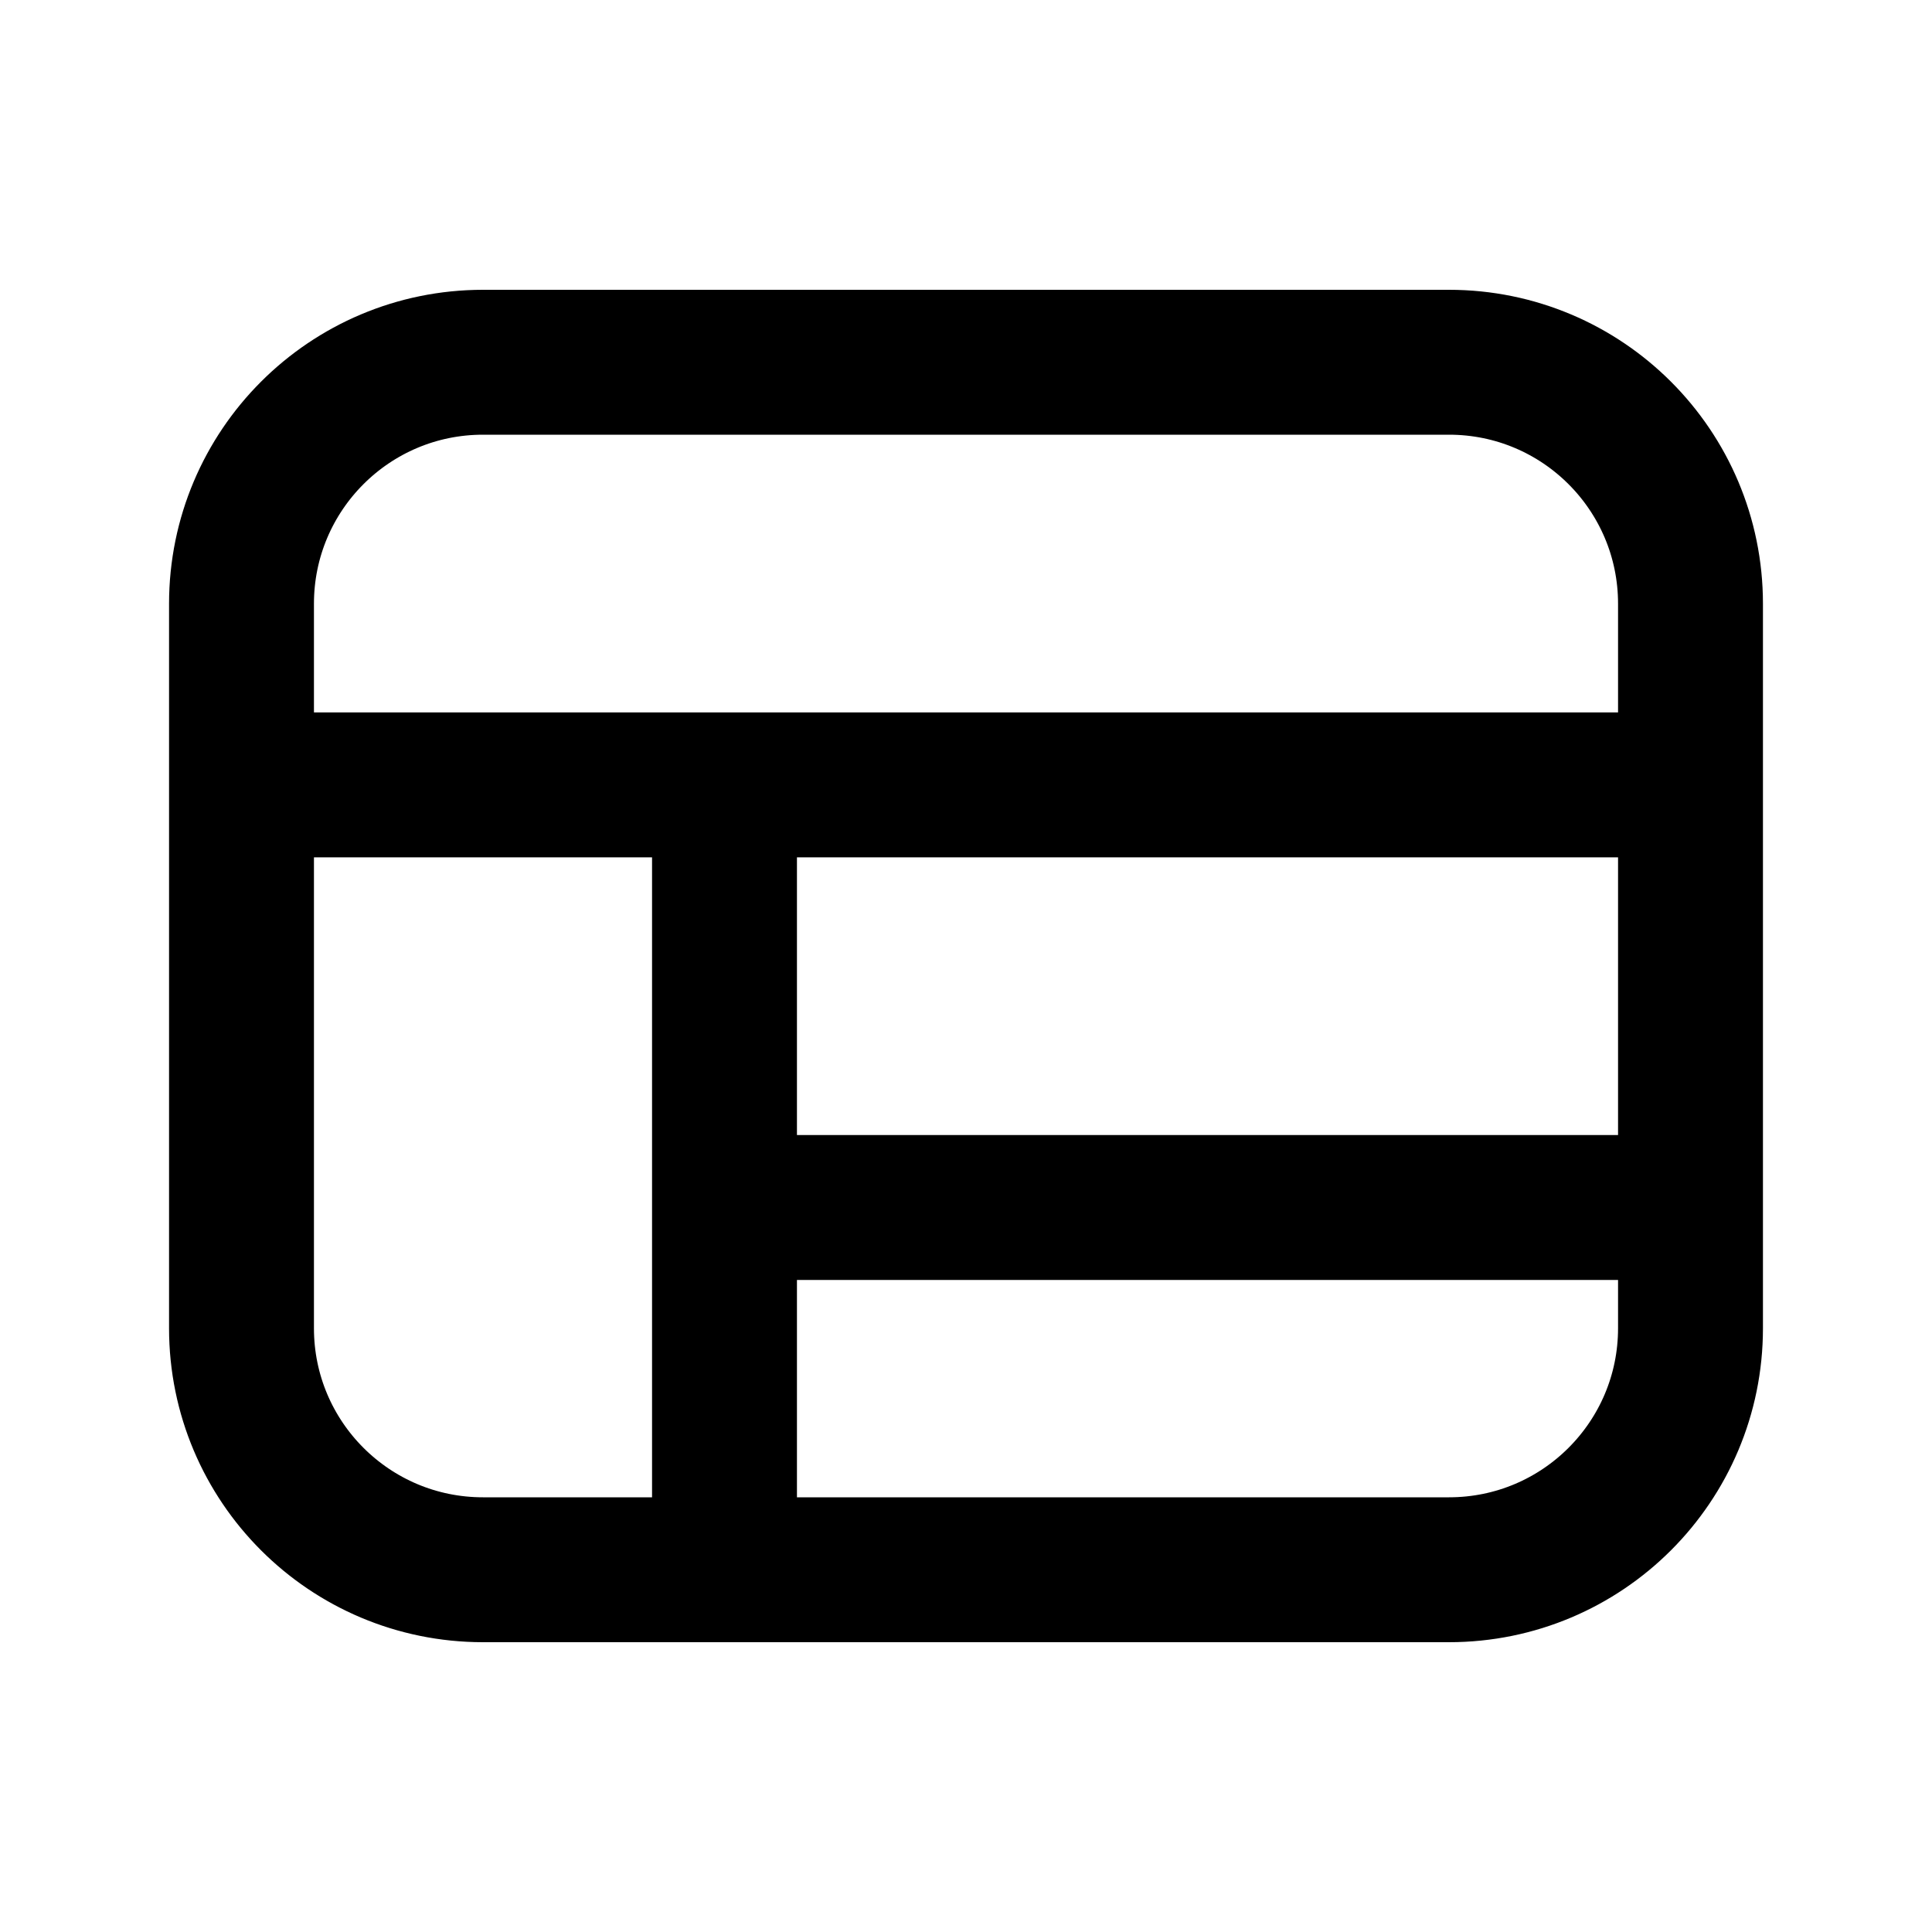
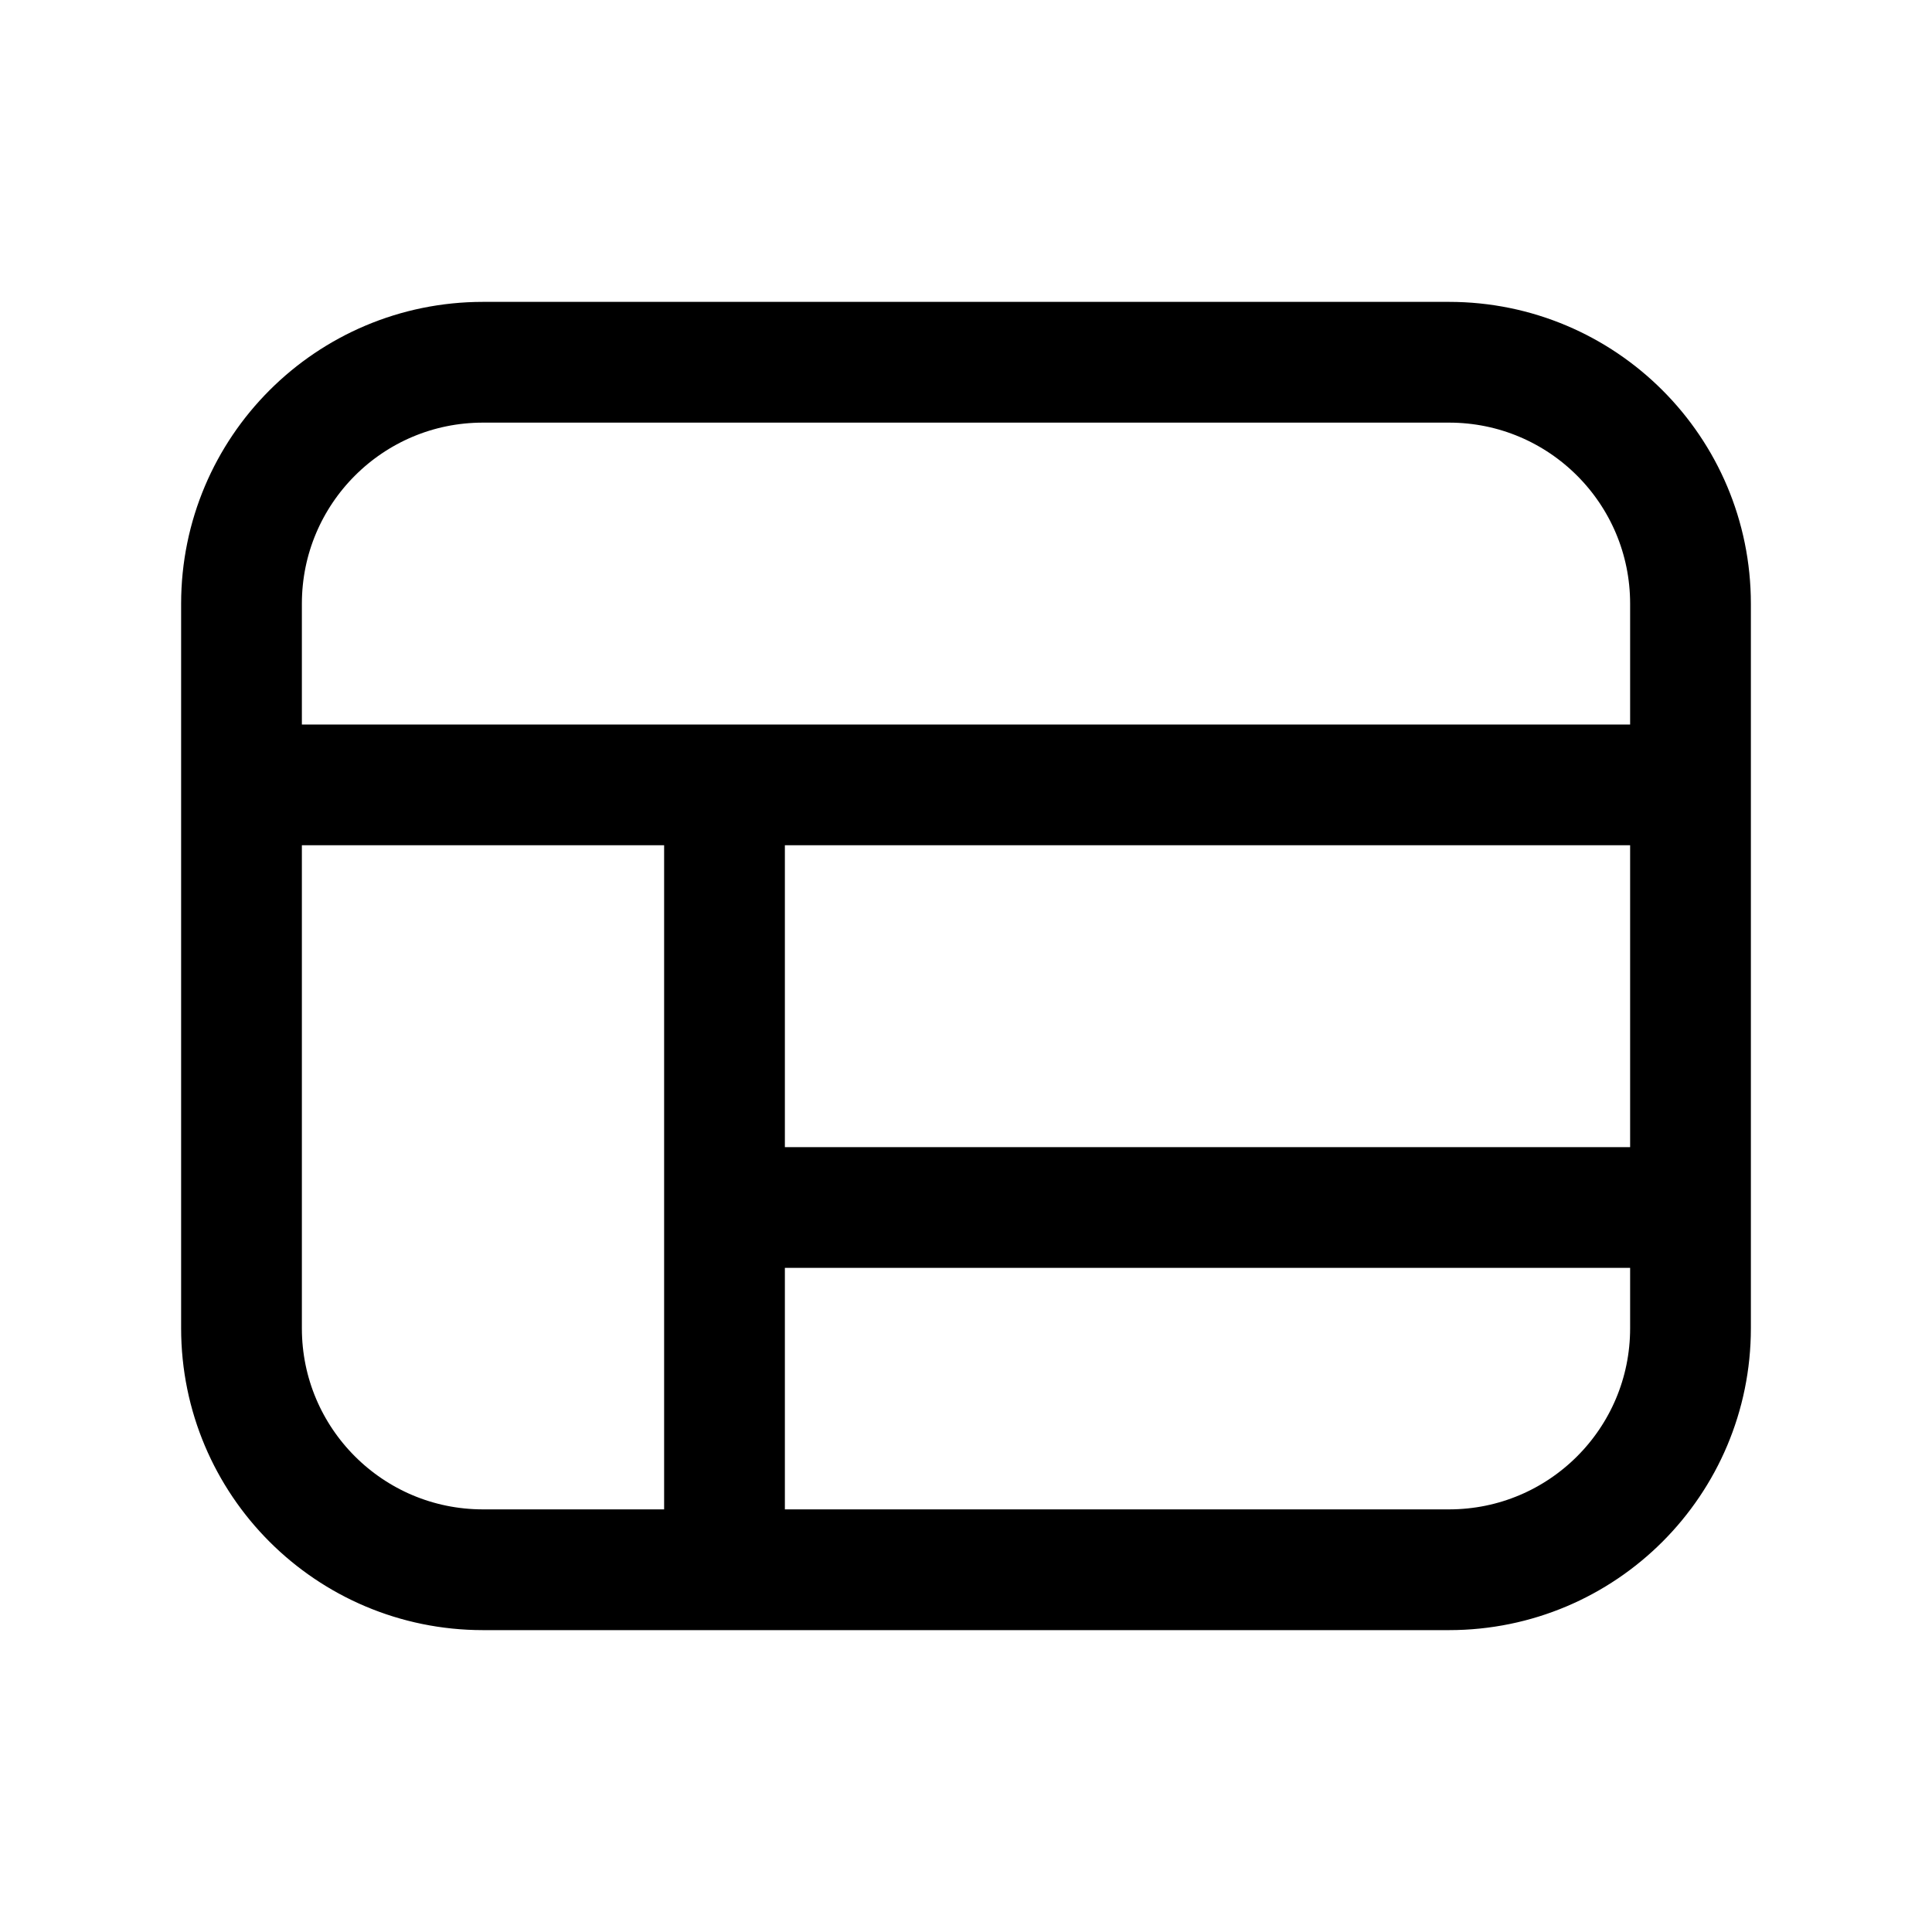
<svg xmlns="http://www.w3.org/2000/svg" viewBox="0 0 16 16" fill="none">
-   <path d="M2 6.5V5C2 3.895 2.895 3 4 3H12C13.105 3 14 3.895 14 5V6.5M2 6.5V11C2 12.105 2.895 13 4 13H6M2 6.5H6M14 6.5H6M14 6.5V10M6 6.5V10M6 13H12C13.105 13 14 12.105 14 11V10M6 13V10M6 10H14" stroke="currentColor" stroke-width="1.2" stroke-linecap="round" />
+   <path d="M2 6.5V5C2 3.895 2.895 3 4 3H12C13.105 3 14 3.895 14 5V6.5M2 6.5V11C2 12.105 2.895 13 4 13H6M2 6.5H6M14 6.5H6M14 6.5V10M6 6.5V10M6 13H12C13.105 13 14 12.105 14 11V10M6 13V10M6 10H14" stroke="currentColor" stroke-linecap="round" />
</svg>
